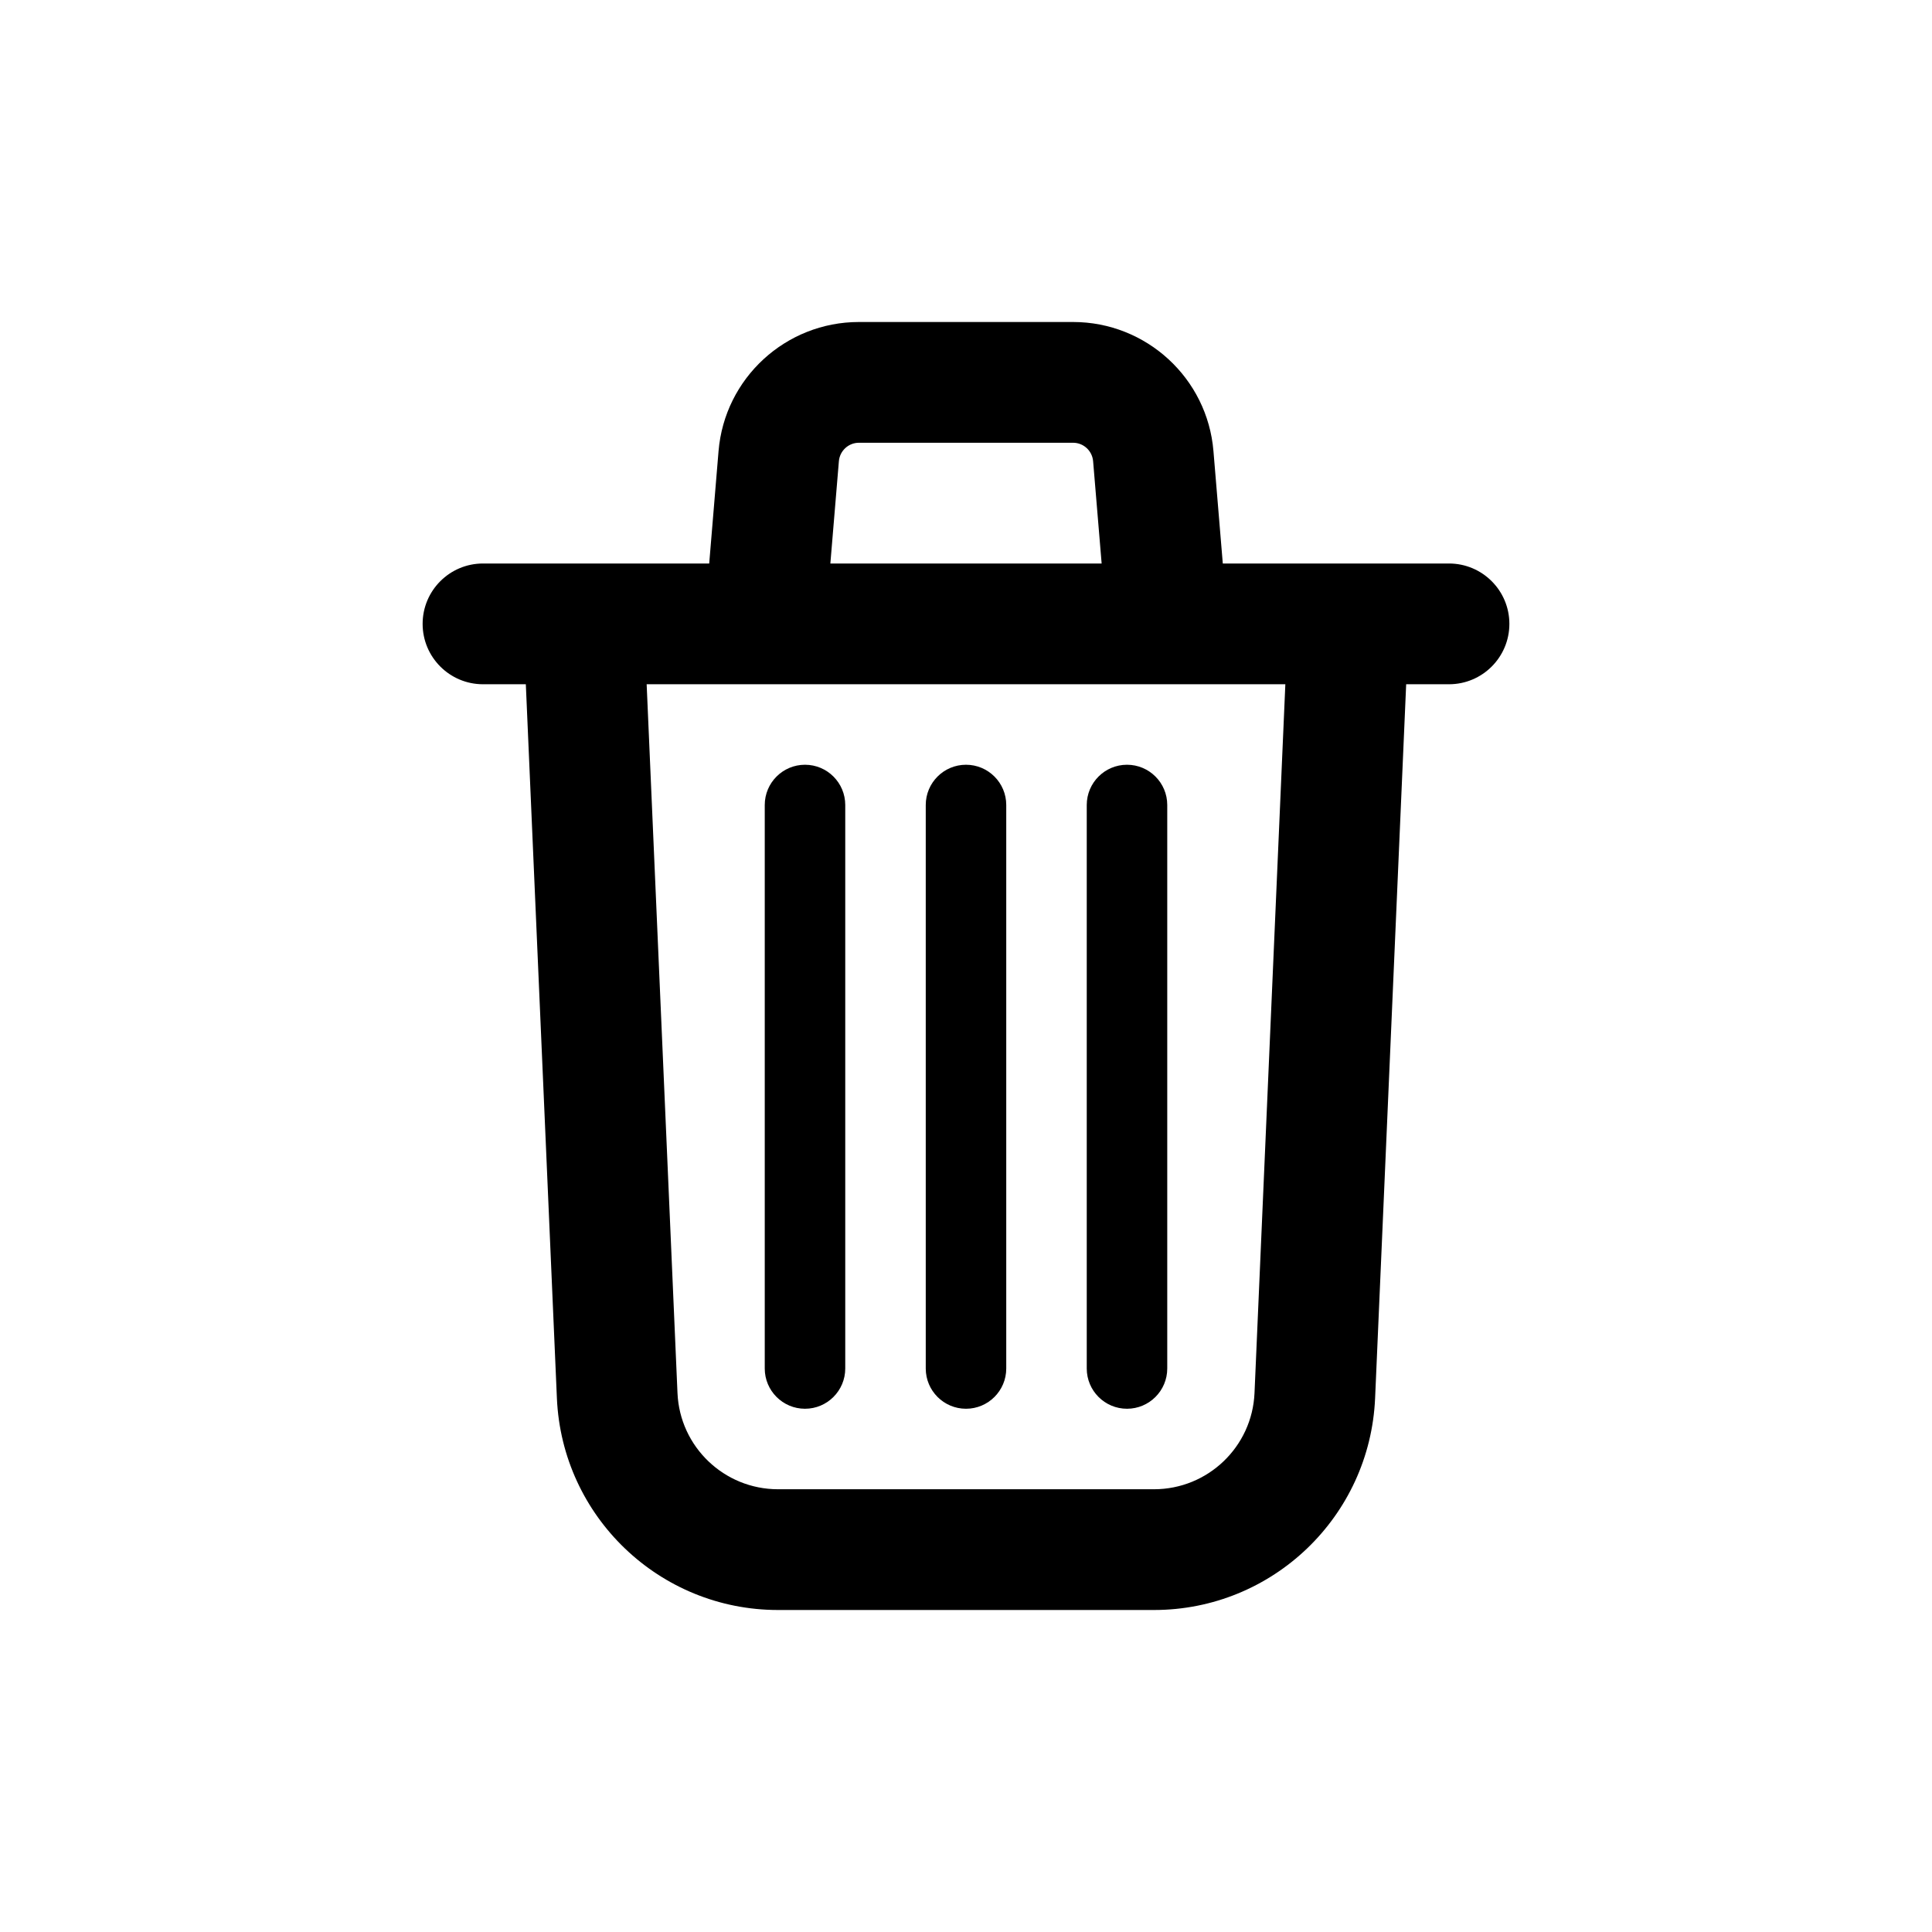
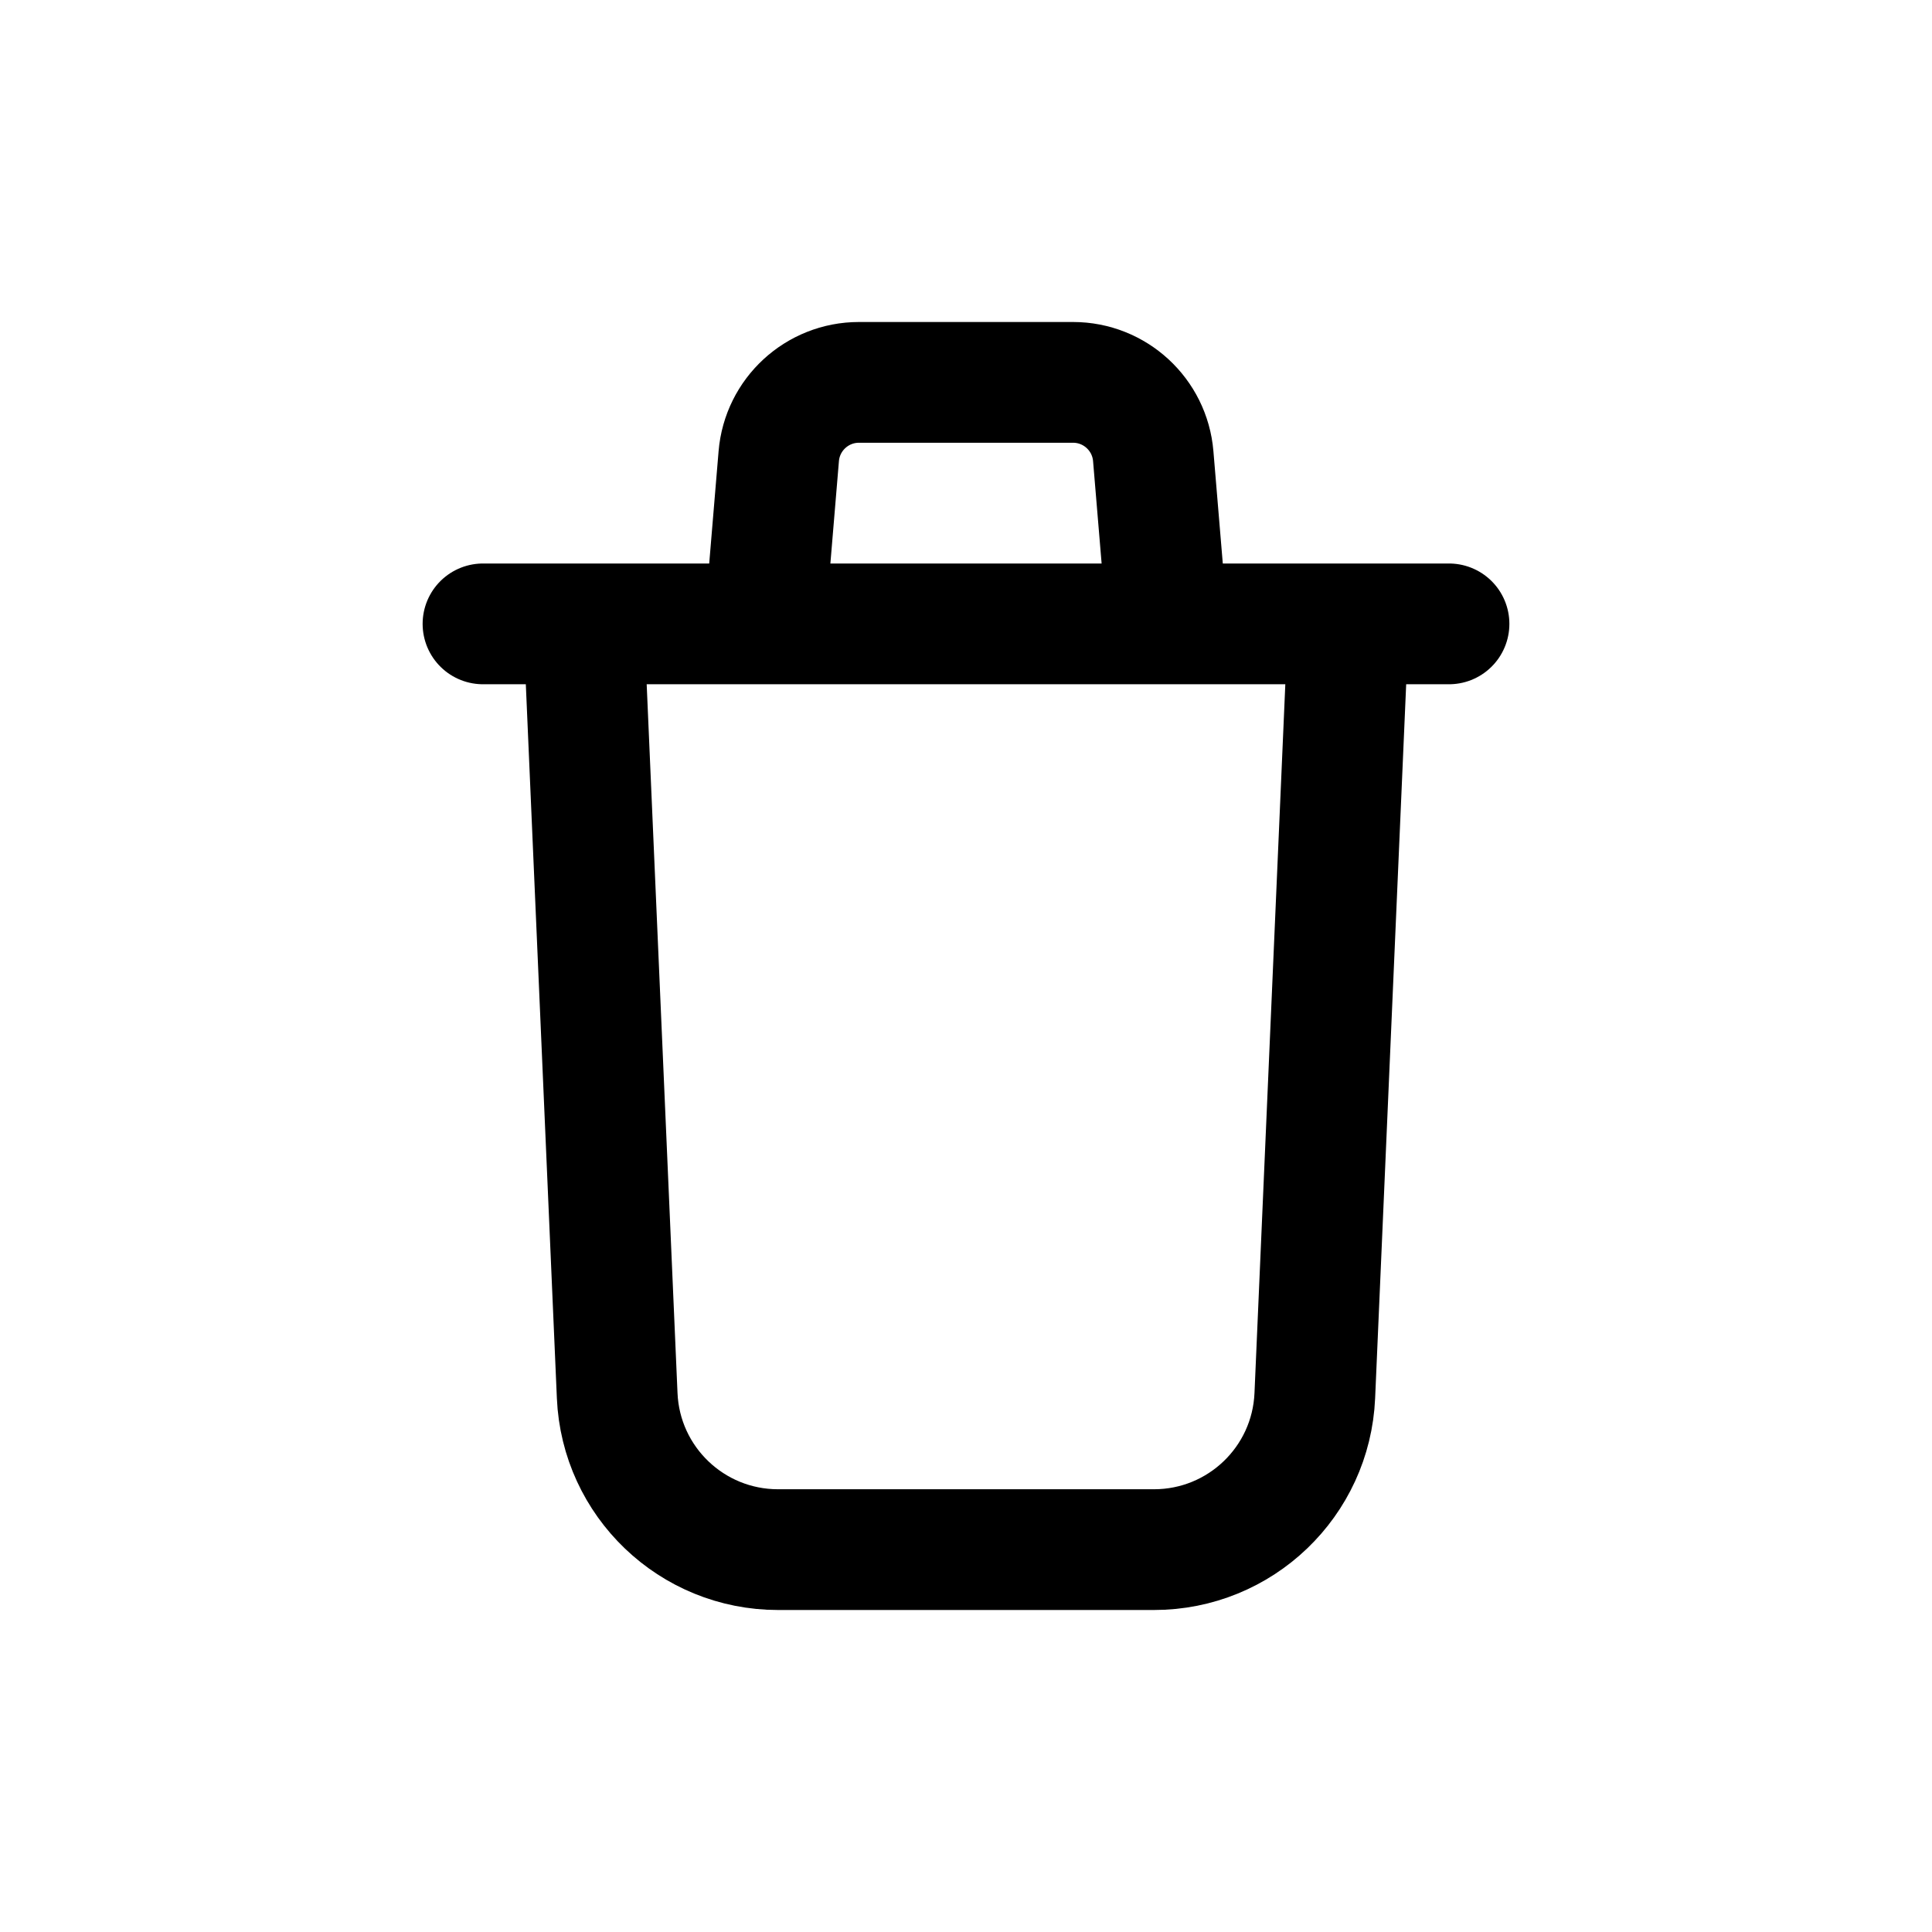
<svg xmlns="http://www.w3.org/2000/svg" width="24" height="24" viewBox="0 0 24 24" fill="none">
-   <path d="M13.33 4C14.24 4 14.999 4.698 15.074 5.604L15.19 7H18C18.414 7 18.75 7.336 18.75 7.75C18.75 8.164 18.414 8.5 18 8.5H17.468L17.082 17.369C17.018 18.84 15.807 20 14.335 20H9.665C8.193 20 6.982 18.84 6.918 17.369L6.532 8.5H6C5.586 8.5 5.25 8.164 5.25 7.75C5.25 7.336 5.586 7 6 7H8.81L8.926 5.604C9.001 4.698 9.76 4 10.67 4H13.33ZM8.416 17.305C8.445 17.973 8.996 18.5 9.665 18.5H14.335C15.004 18.5 15.555 17.973 15.584 17.305L15.967 8.5H8.033L8.416 17.305ZM10 9.5C10.276 9.5 10.5 9.724 10.5 10V17C10.5 17.276 10.276 17.5 10 17.5C9.724 17.5 9.5 17.276 9.5 17V10C9.5 9.724 9.724 9.5 10 9.5ZM12 9.5C12.276 9.5 12.5 9.724 12.5 10V17C12.5 17.276 12.276 17.5 12 17.5C11.724 17.5 11.5 17.276 11.5 17V10C11.5 9.724 11.724 9.5 12 9.5ZM14 9.5C14.276 9.5 14.5 9.724 14.5 10V17C14.5 17.276 14.276 17.5 14 17.5C13.724 17.5 13.5 17.276 13.5 17V10C13.5 9.724 13.724 9.5 14 9.5ZM10.67 5.5C10.54 5.5 10.432 5.6 10.421 5.729L10.315 7H13.685L13.579 5.729C13.568 5.6 13.46 5.5 13.33 5.5H10.67Z" fill="black" />
+   <path d="M7.25 7.75L7.667 17.337C7.713 18.407 8.594 19.25 9.665 19.25H14.335C15.406 19.25 16.287 18.407 16.333 17.337L16.75 7.75M7.25 7.75H9.5M7.25 7.75H6M16.75 7.75H14.5M16.75 7.75H18M14.5 7.75H9.5M14.5 7.75L14.326 5.667C14.283 5.149 13.85 4.75 13.33 4.75H10.67C10.15 4.75 9.717 5.149 9.674 5.667L9.5 7.75" stroke="black" stroke-width="1.5" stroke-linecap="round" />
</svg>
